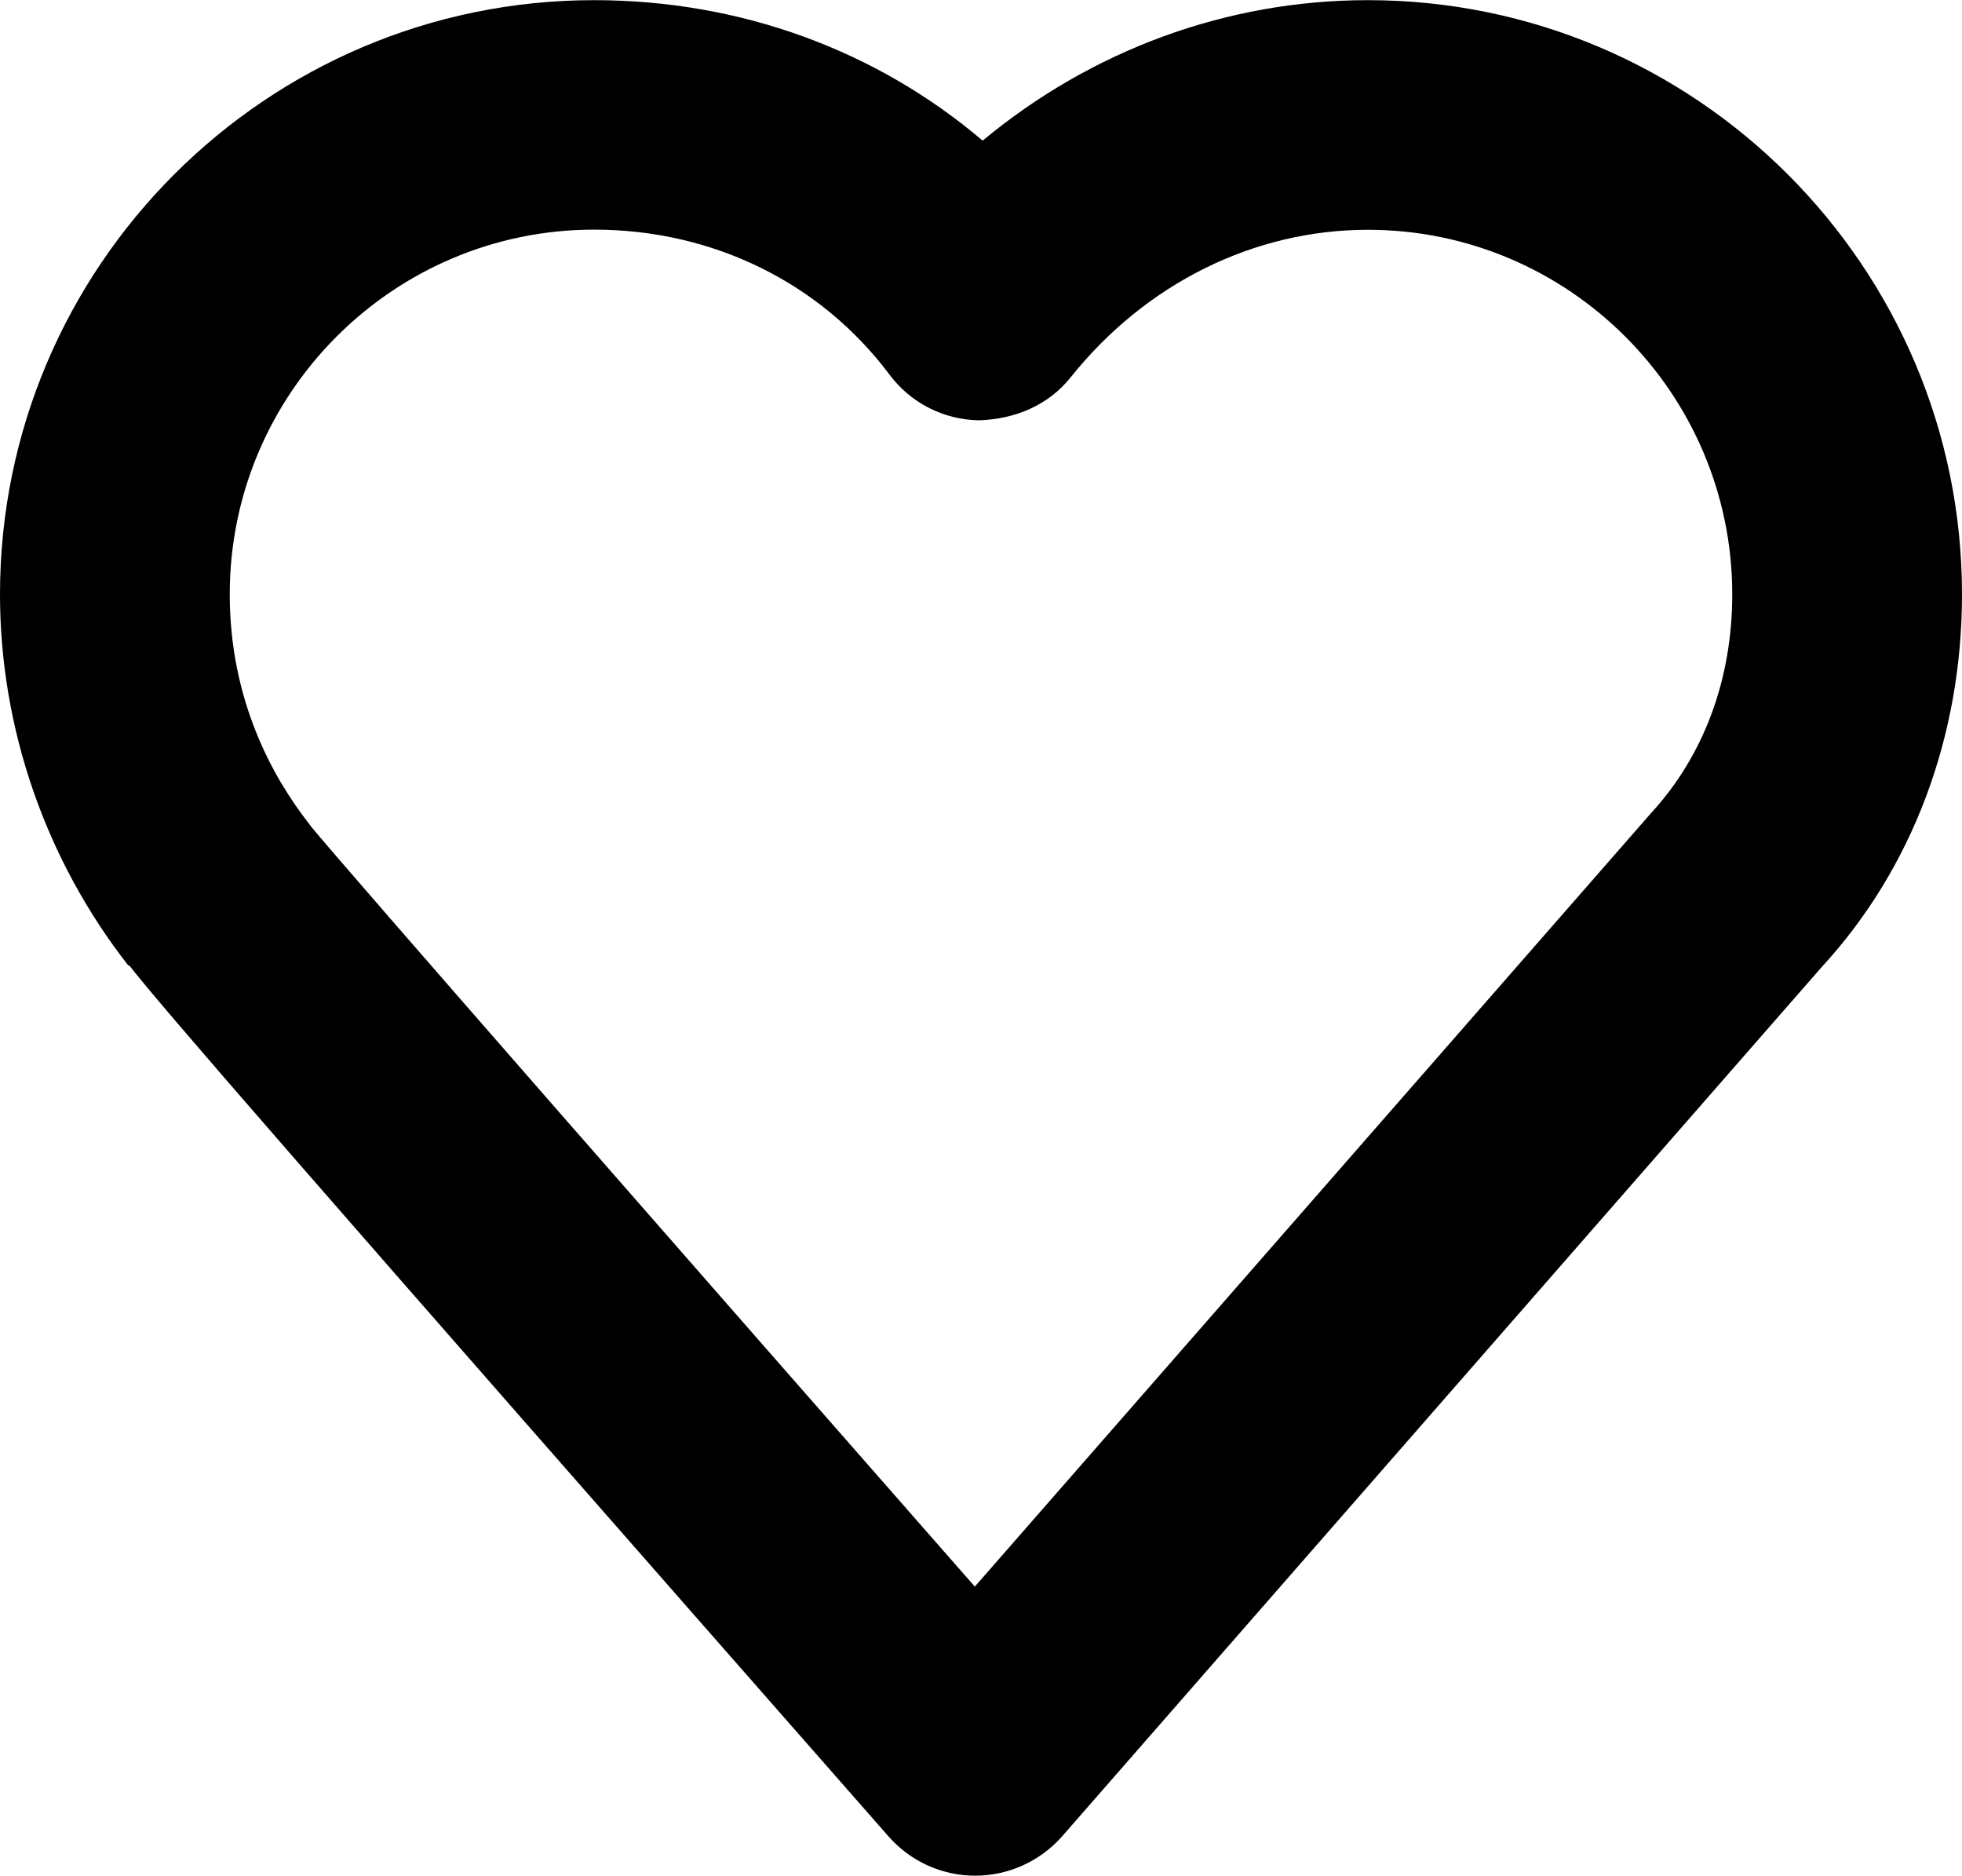
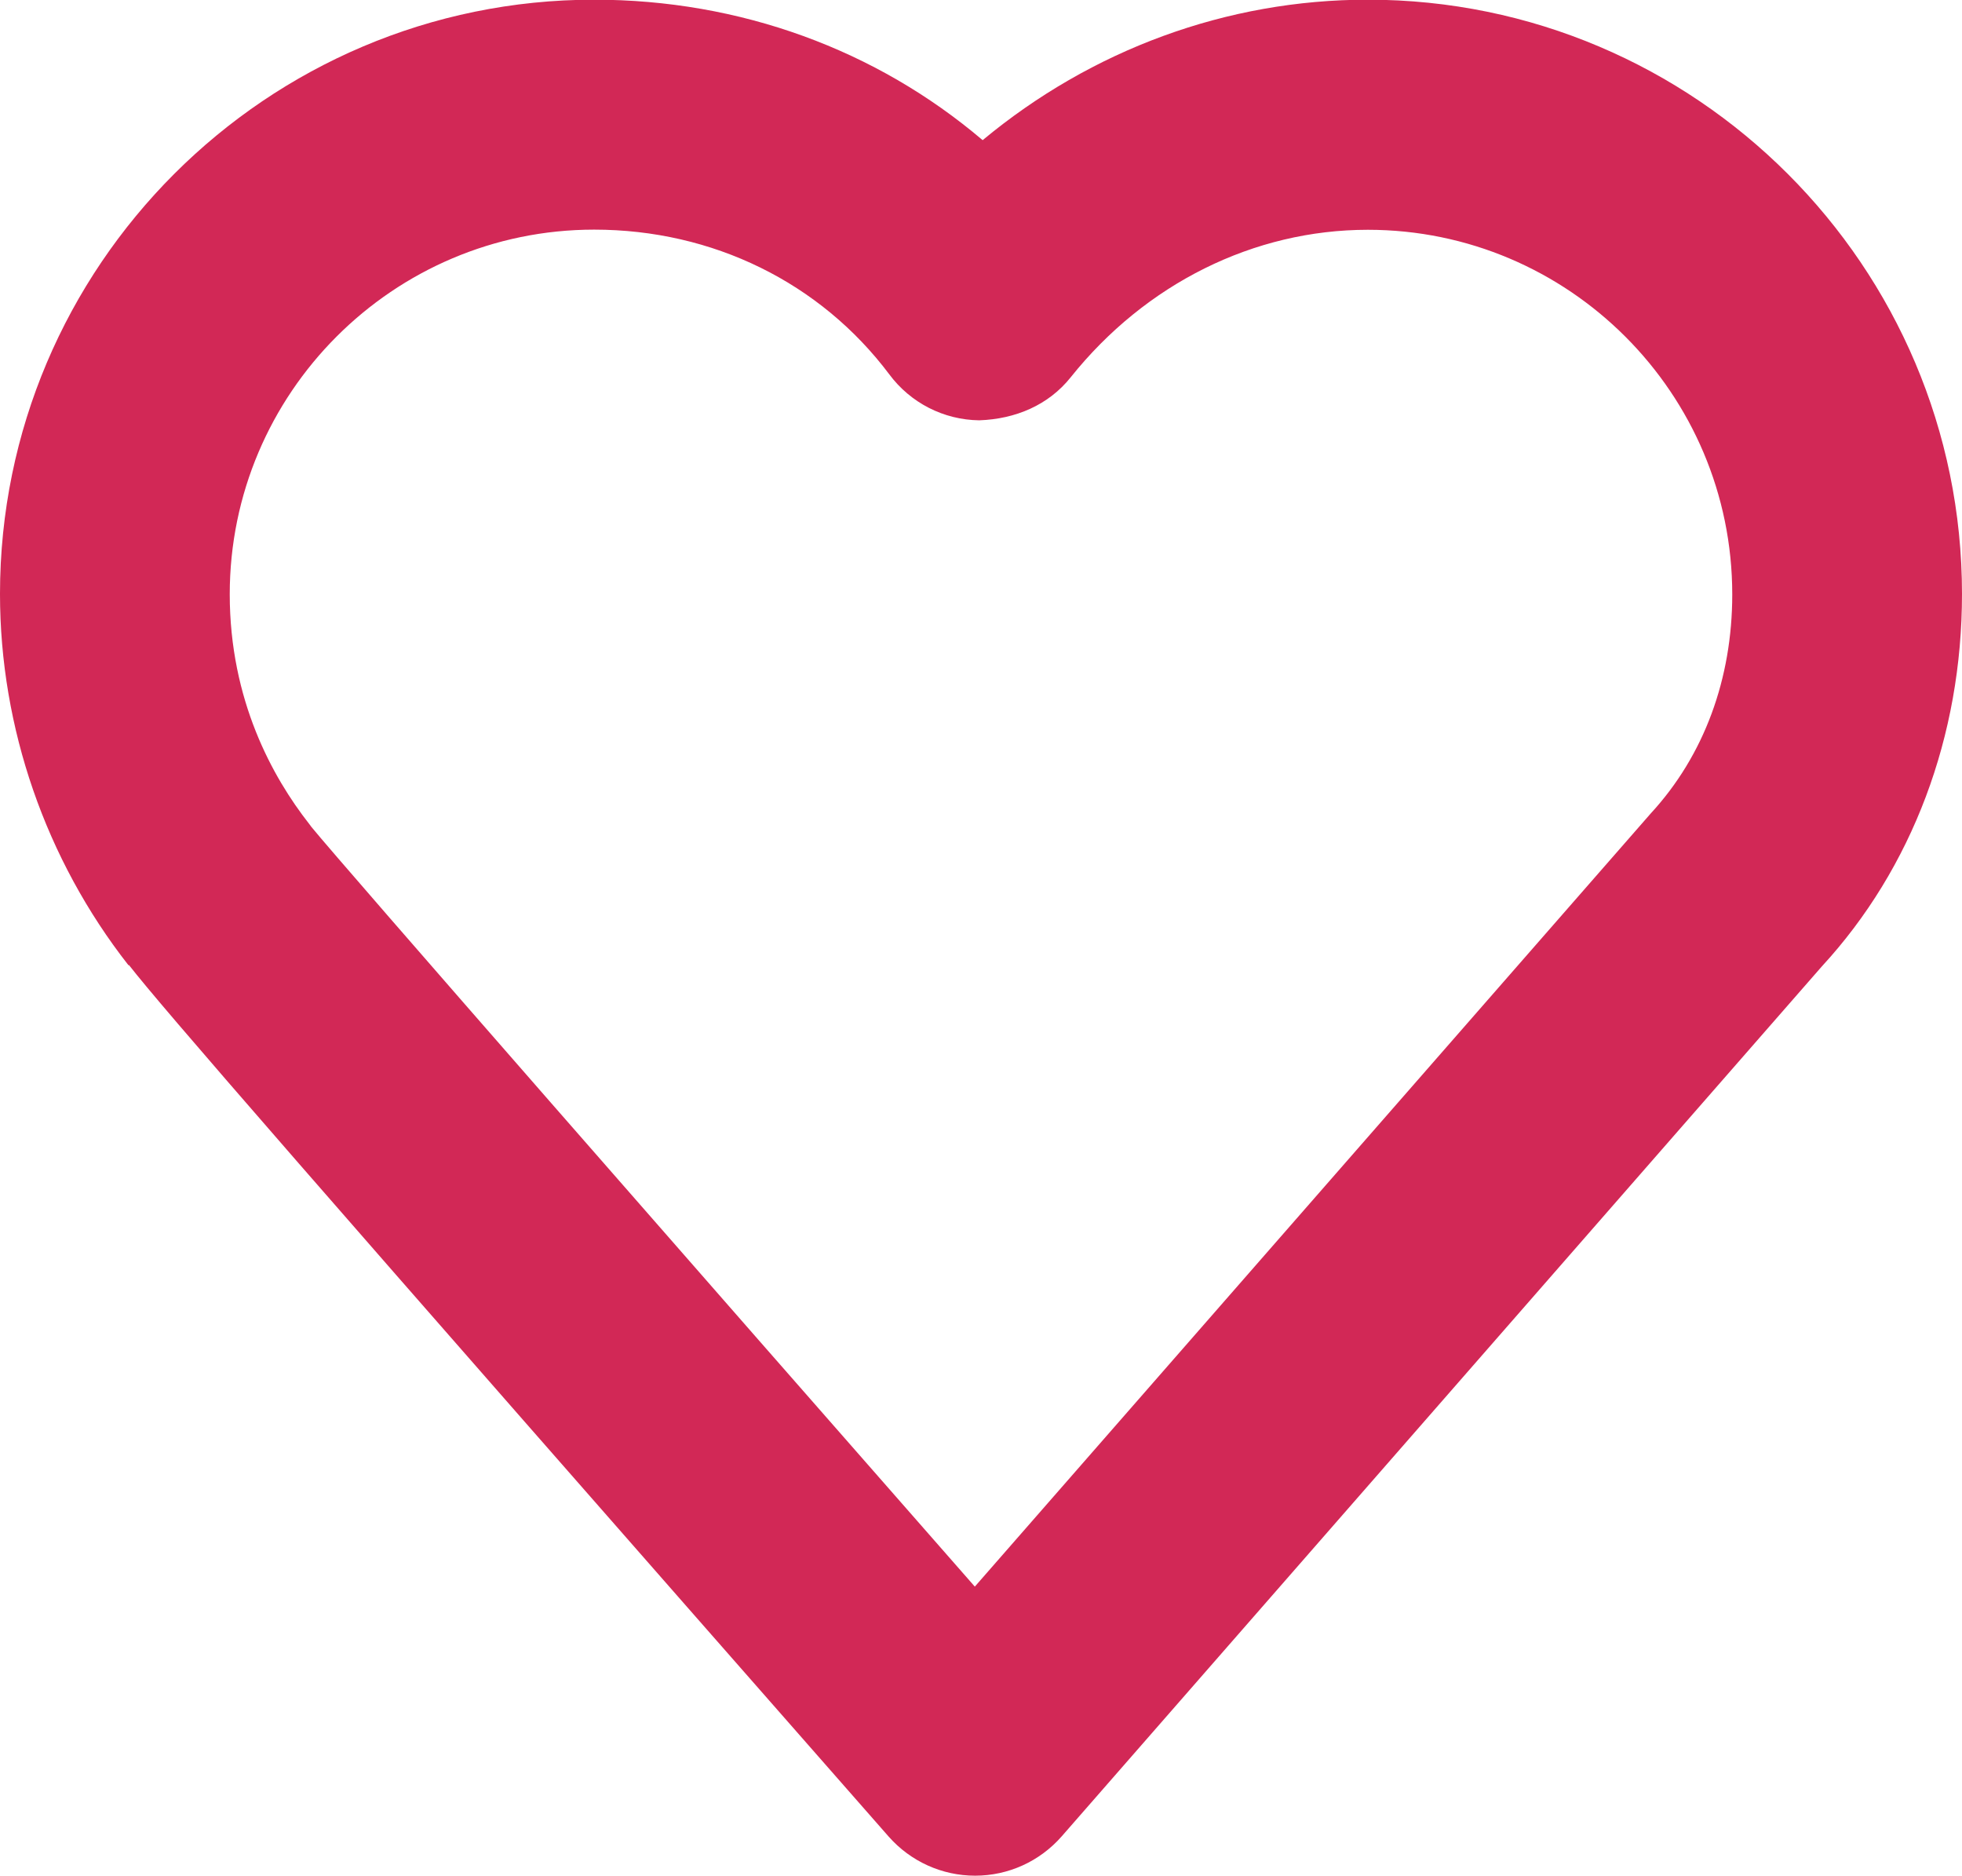
<svg xmlns="http://www.w3.org/2000/svg" version="1.0" id="Layer_1" x="0px" y="0px" width="12.545px" height="11.99px" viewBox="521.939 473.064 12.545 11.99" enable-background="new 521.939 473.064 12.545 11.99" xml:space="preserve">
  <g>
-     <path d="M528.174,485.055c-0.212,0-0.412-0.091-0.552-0.249c-3.798-4.324-4.644-5.298-4.858-5.572l-0.004,0.003   c-0.529-0.675-0.821-1.518-0.821-2.373c0-2.095,1.704-3.799,3.799-3.799c0.934,0,1.804,0.32,2.484,0.898   c0.696-0.578,1.56-0.898,2.463-0.898c2.095,0,3.799,1.704,3.799,3.799c0,0.909-0.318,1.754-0.896,2.381l-4.86,5.561   C528.587,484.964,528.386,485.055,528.174,485.055L528.174,485.055z M523.929,478.349c0.208,0.255,2.471,2.839,4.243,4.858   l4.323-4.944c0.34-0.369,0.52-0.86,0.52-1.399c0-1.285-1.045-2.331-2.33-2.331c-0.729,0-1.421,0.344-1.9,0.943   c-0.142,0.178-0.353,0.267-0.585,0.275c-0.227-0.003-0.439-0.111-0.575-0.294c-0.441-0.587-1.129-0.925-1.887-0.925   c-1.285,0-2.33,1.046-2.33,2.331c0,0.678,0.275,1.171,0.507,1.467C523.919,478.336,523.925,478.342,523.929,478.349z" />
+     <path fill="#d22856" d="M528.174,485.055c-0.212,0-0.412-0.091-0.552-0.249c-3.798-4.324-4.644-5.298-4.858-5.572l-0.004,0.0 c-0.529-0.675-0.821-1.518-0.821-2.373c0-2.095,1.704-3.799,3.799-3.799c0.934,0,1.804,0.32,2.484,0.898 c0.696-0.578,1.56-0.898,2.463-0.898c2.095,0,3.799,1.704,3.799,3.799c0,0.909-0.318,1.754-0.896,2.381l-4.86,5.561 C528.587,484.964,528.386,485.055,528.174,485.055L528.174,485.055z M523.929,478.349c0.208,0.255,2.471,2.839,4.243,4.858 l4.323-4.944c0.34-0.369,0.52-0.86,0.52-1.399c0-1.285-1.045-2.331-2.33-2.331c-0.729,0-1.421,0.344-1.9,0.943 c-0.142,0.178-0.353,0.267-0.585,0.275c-0.227-0.003-0.439-0.111-0.575-0.294c-0.441-0.587-1.129-0.925-1.887-0.925 c-1.285,0-2.33,1.046-2.33,2.331c0,0.678,0.275,1.171,0.507,1.467C523.919,478.336,523.925,478.342,523.929,478.349z" />
  </g>
</svg>
